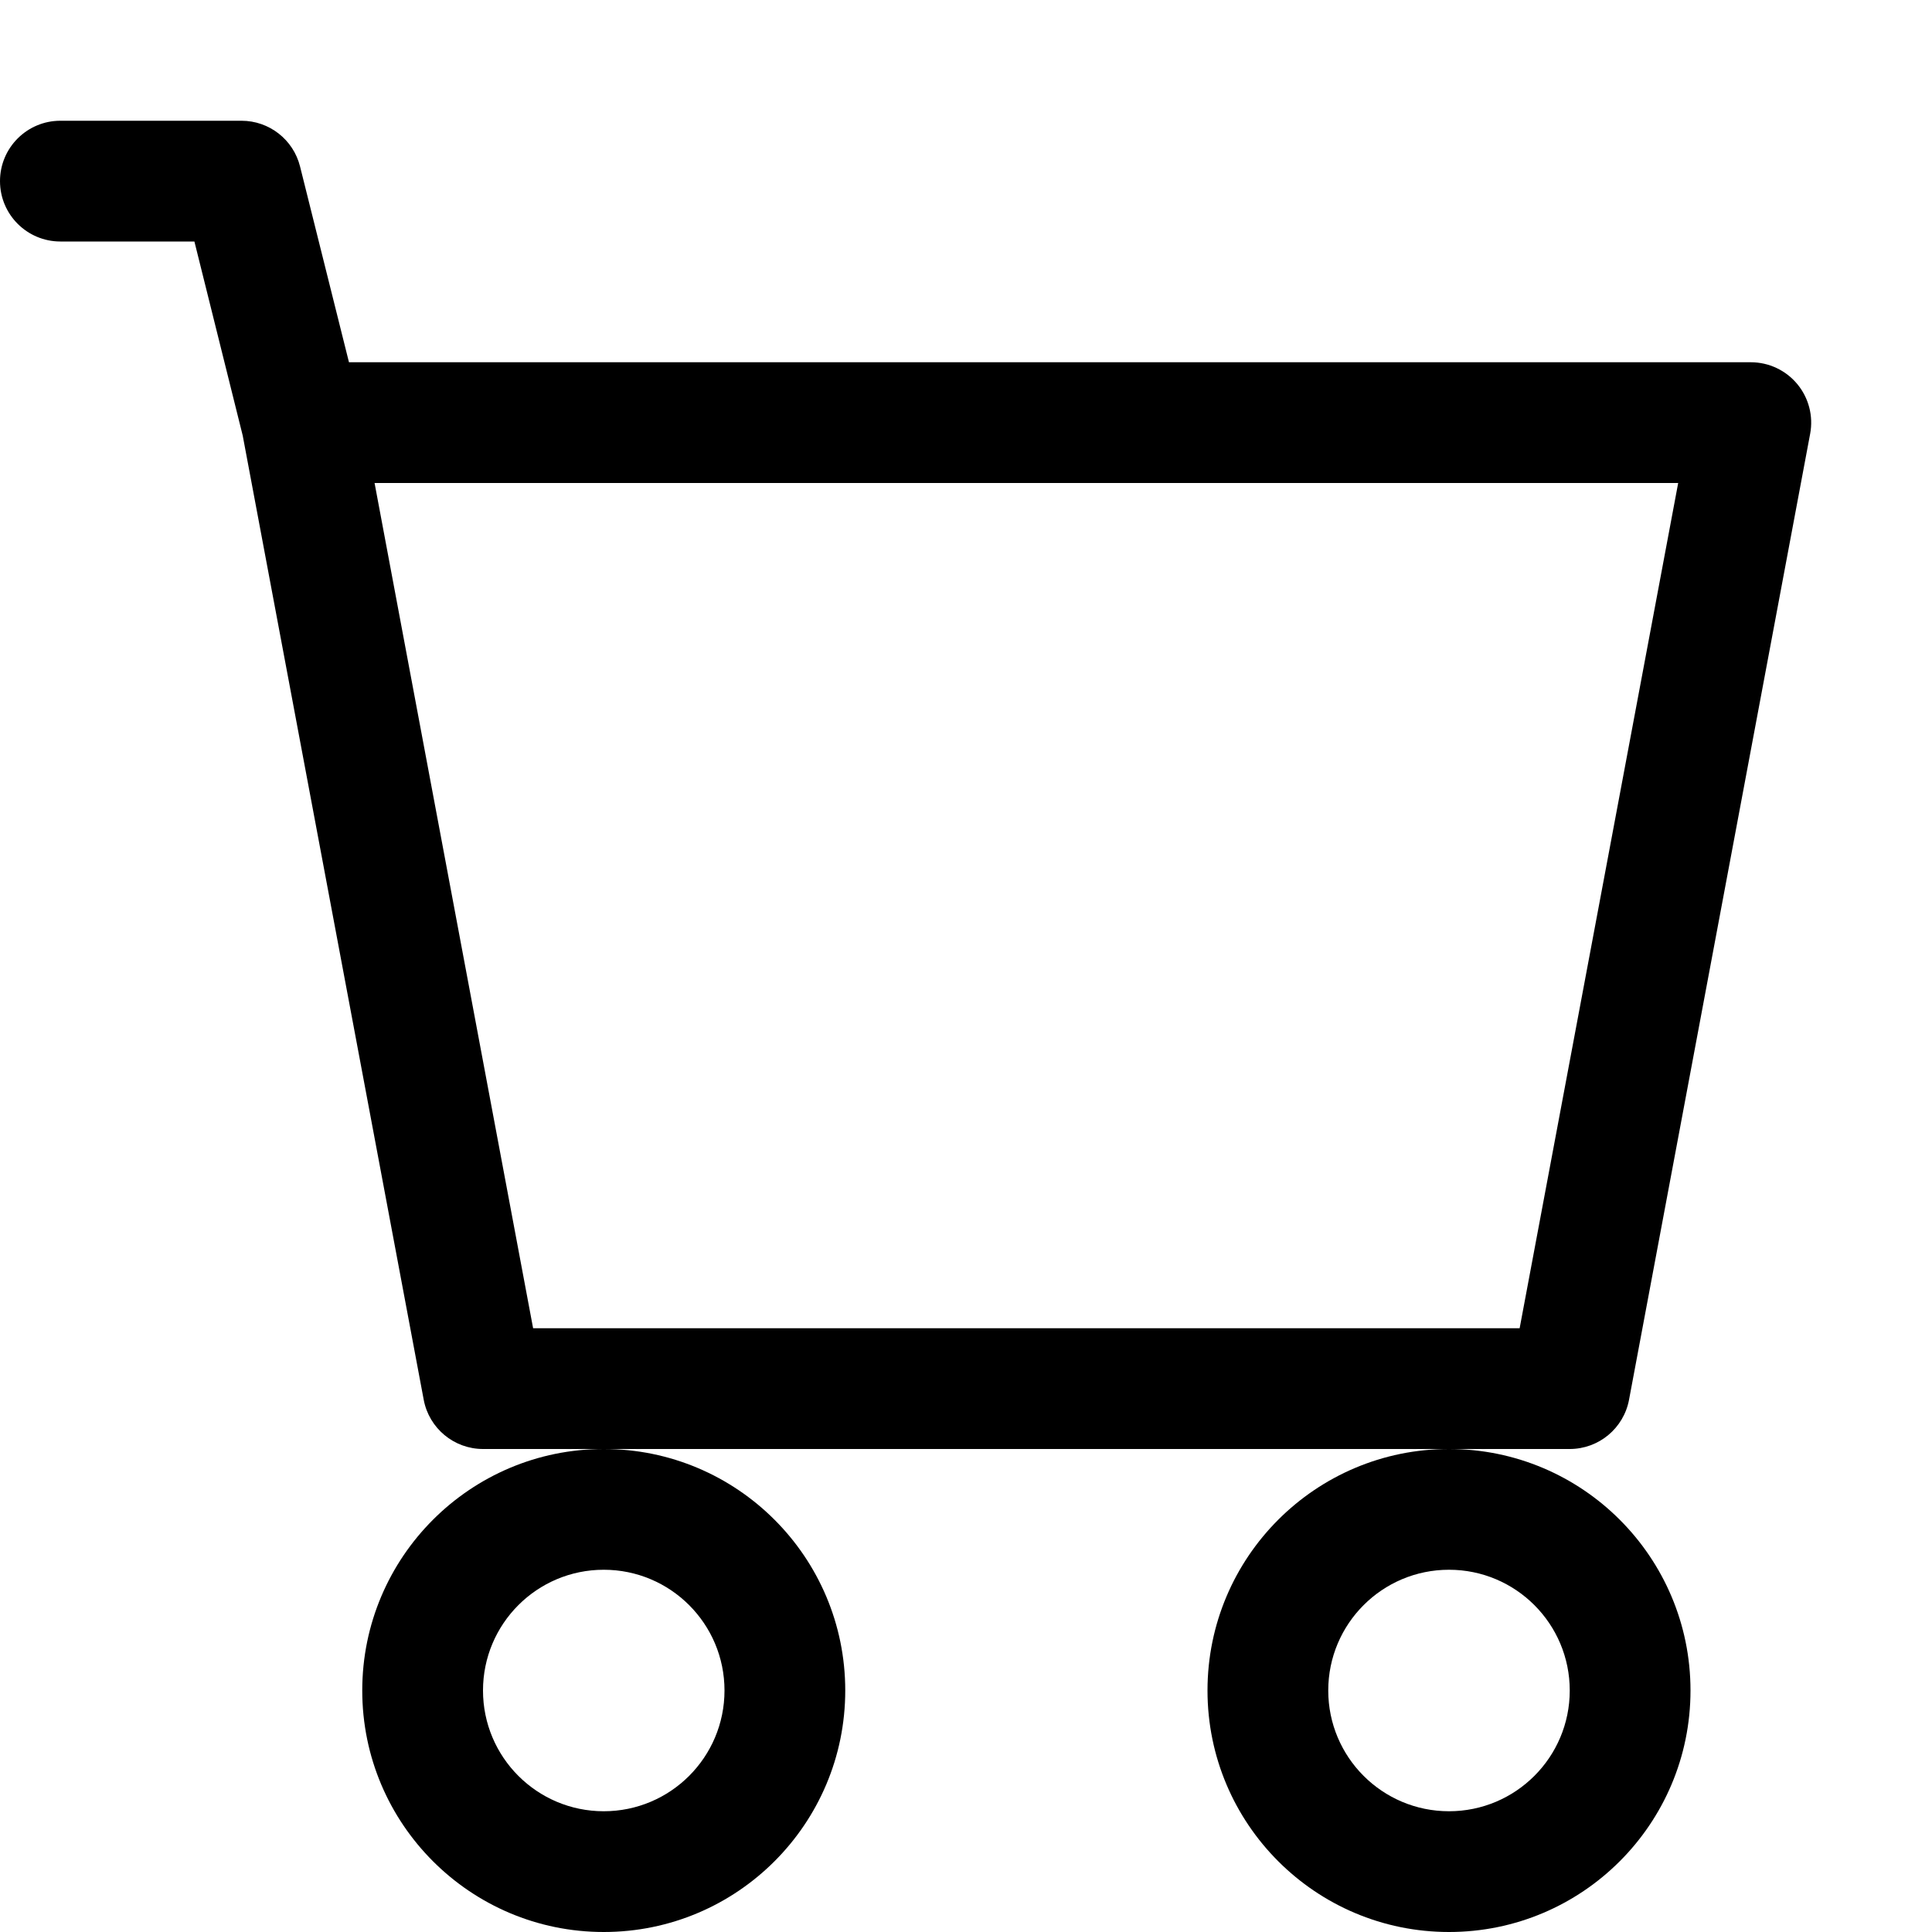
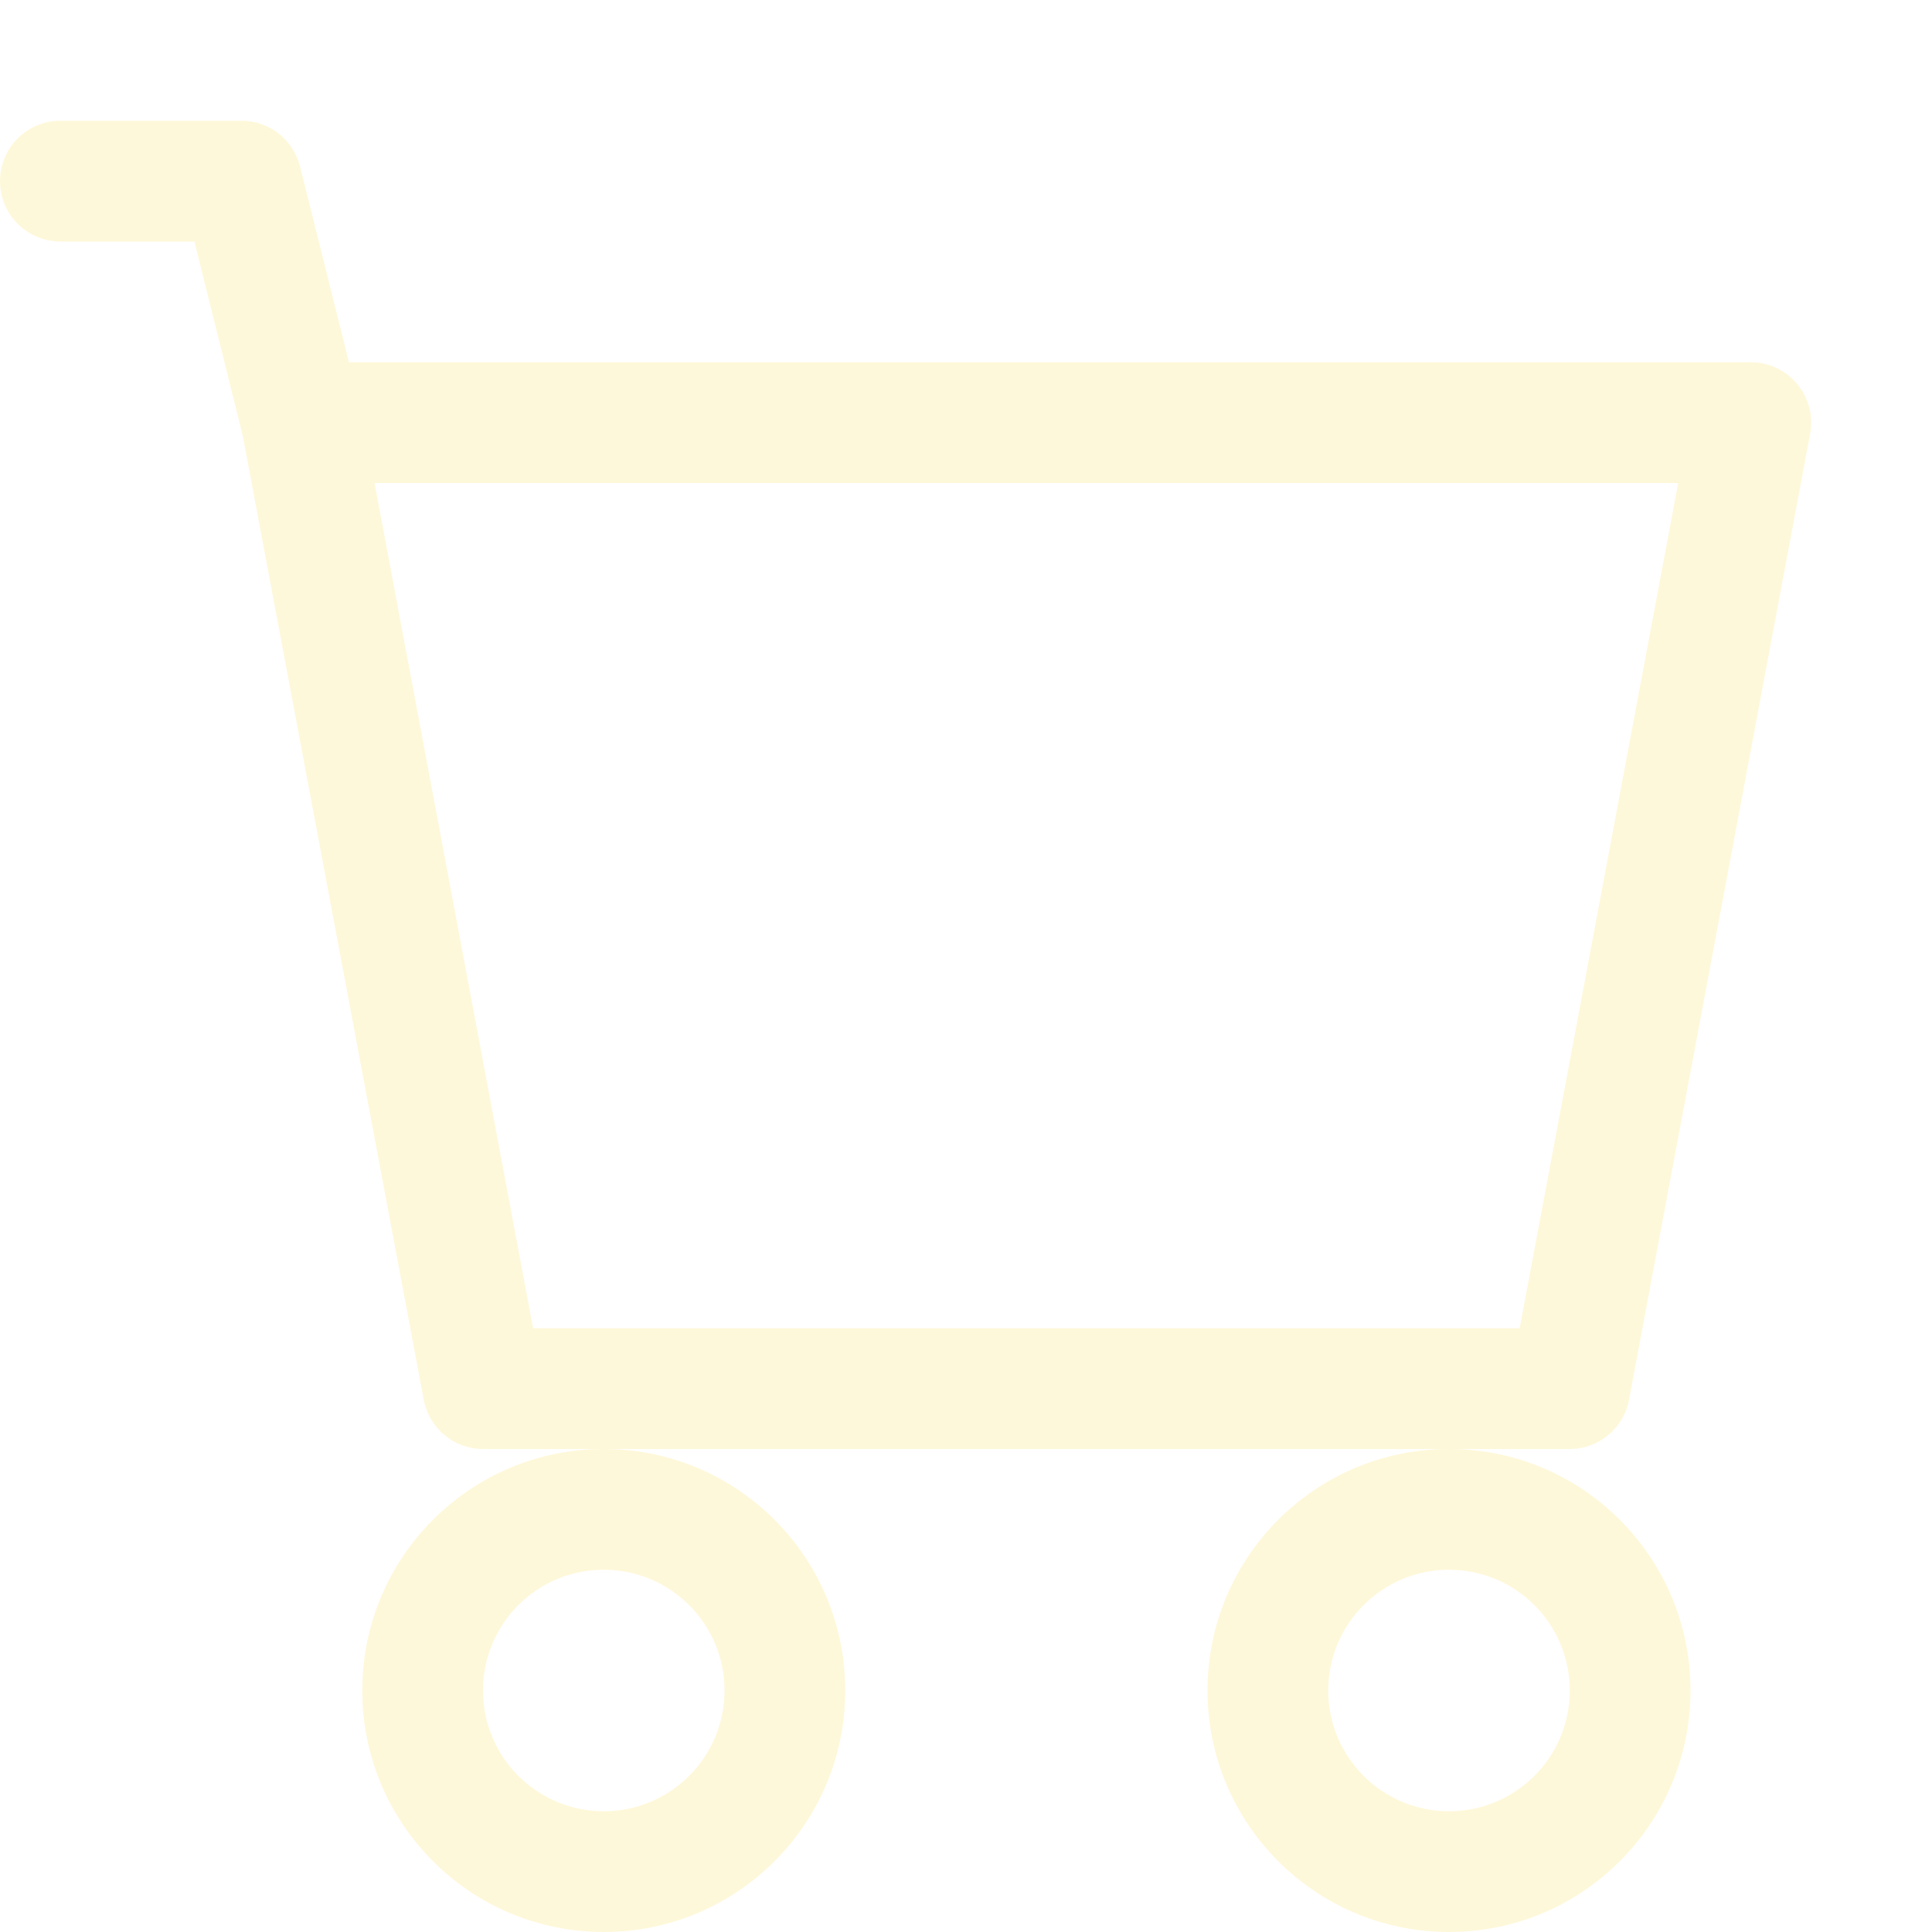
- <svg xmlns="http://www.w3.org/2000/svg" width="16" height="16" fill="currentColor" class="bi bi-cart" viewBox="0 0 16 16">
+ <svg xmlns="http://www.w3.org/2000/svg" width="16" height="16" fill="#fef8da" class="bi bi-cart" viewBox="0 0 16 16">
  <path d="M0 1.5A.5.5 0 0 1 .5 1H2a.5.5 0 0 1 .485.379L2.89 3H14.5a.5.5 0 0 1 .491.592l-1.5 8A.5.5 0 0 1 13 12H4a.5.5 0 0 1-.491-.408L2.01 3.607 1.61 2H.5a.5.5 0 0 1-.5-.5zM3.102 4l1.313 7h8.17l1.313-7H3.102zM5 12a2 2 0 1 0 0 4 2 2 0 0 0 0-4zm7 0a2 2 0 1 0 0 4 2 2 0 0 0 0-4zm-7 1a1 1 0 1 1 0 2 1 1 0 0 1 0-2zm7 0a1 1 0 1 1 0 2 1 1 0 0 1 0-2z" />
</svg>
